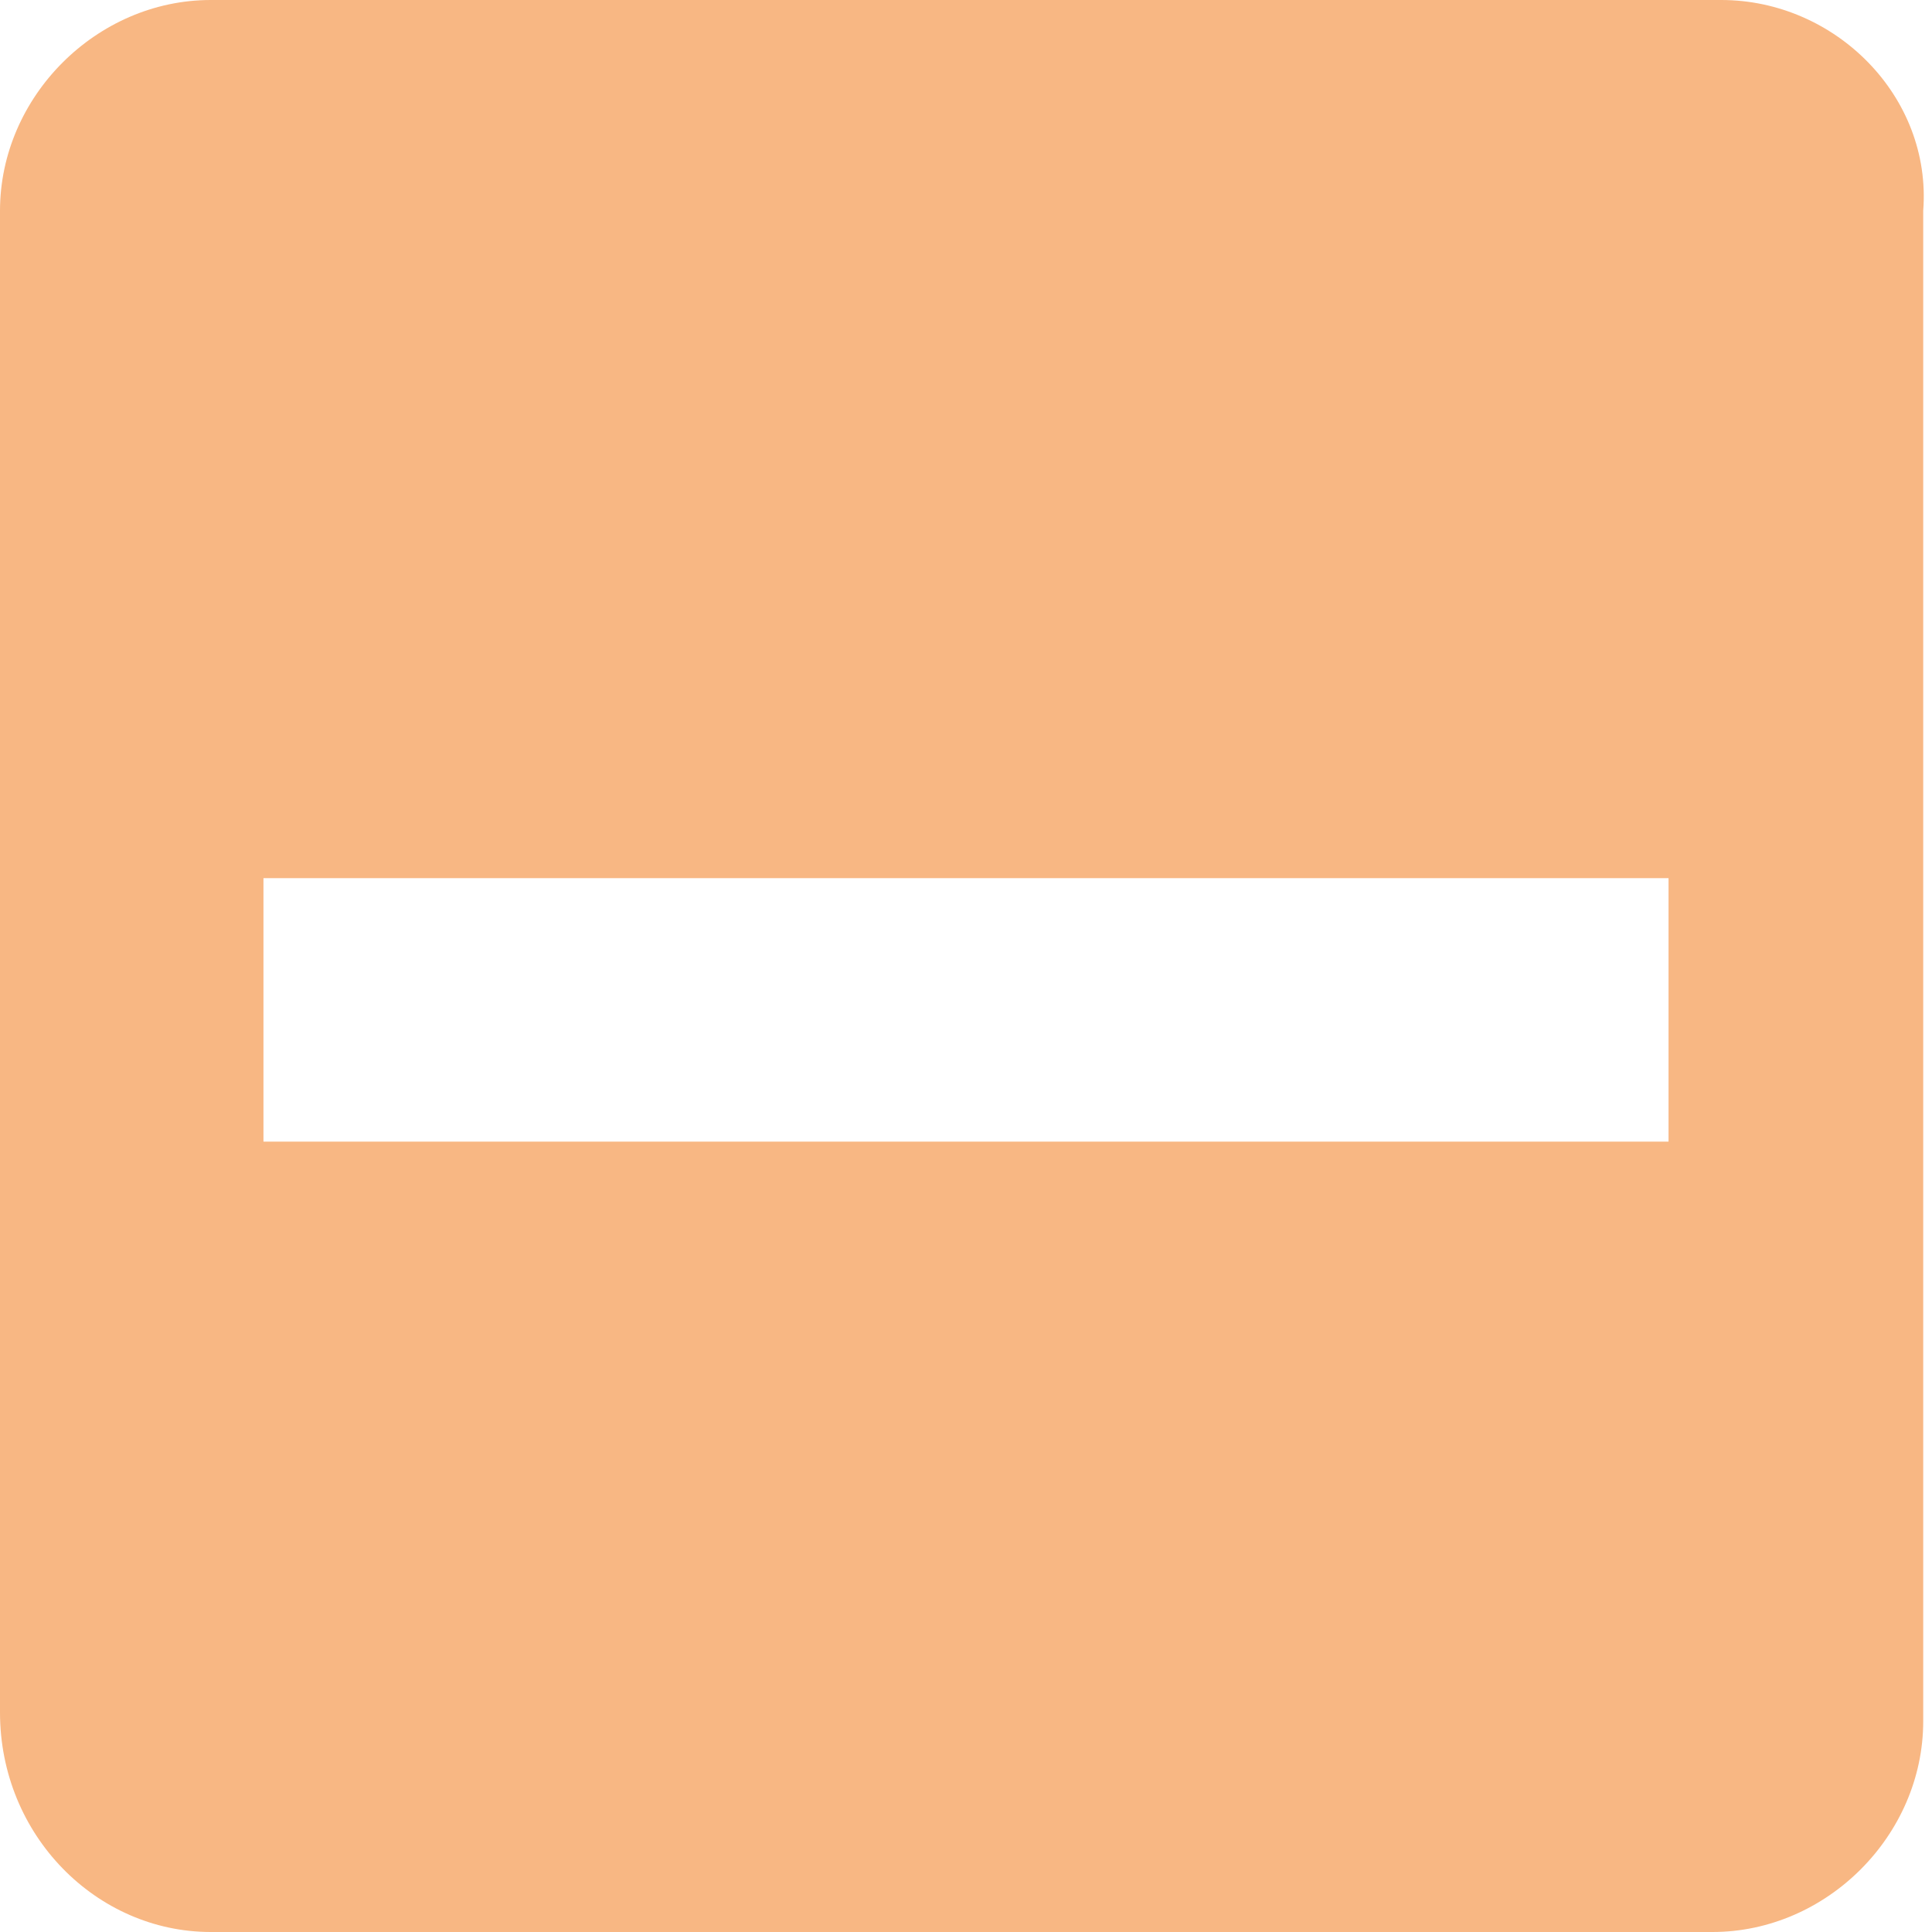
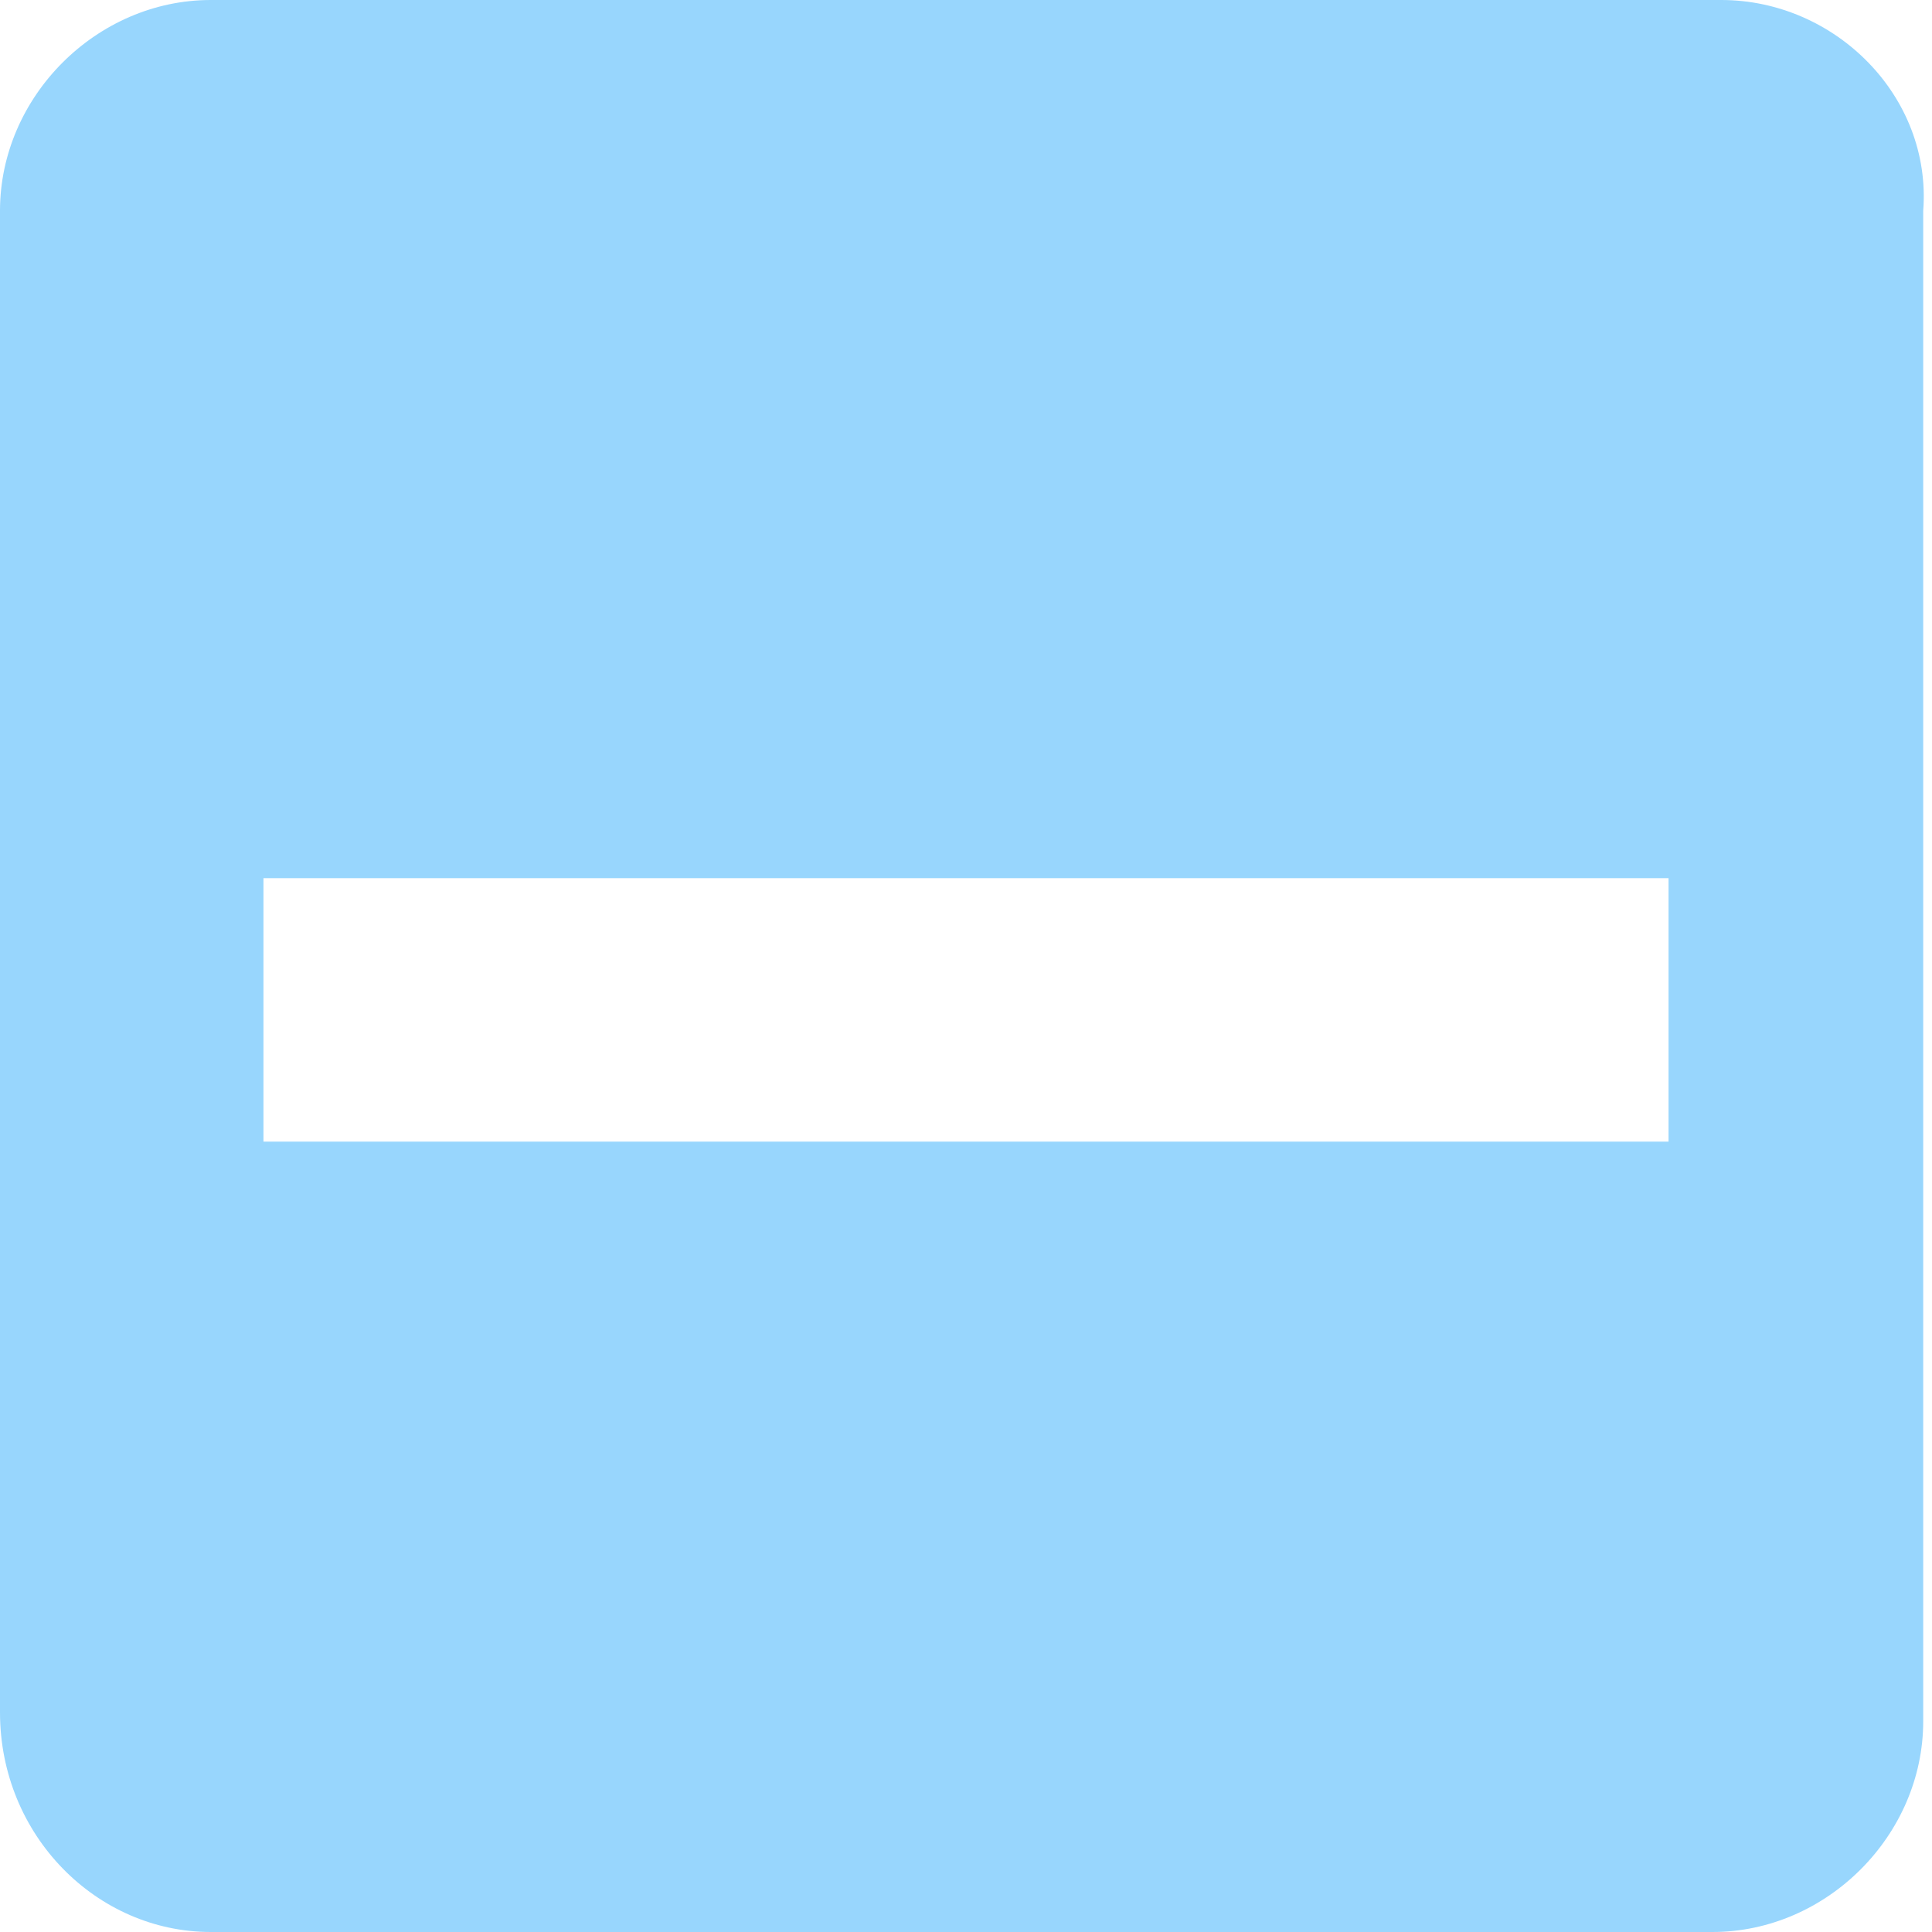
<svg xmlns="http://www.w3.org/2000/svg" version="1.1" id="Layer_1" x="0px" y="0px" viewBox="0 0 22 22" style="enable-background:new 0 0 22 22;" xml:space="preserve">
-   <style type="text/css">
+   <defs id="defs16" />
+   <style type="text/css" id="style2">
	.st0{fill-rule:evenodd;clip-rule:evenodd;fill:#F8B783;}
	.st1{fill:none;}
</style>
  <g id="Page-1">
    <g id="ic-check-active" transform="translate(-1, -1)">
      <g id="Group_8199" transform="translate(1, 1)">
-         <path id="check_on_light" class="st0" d="M19.6,0H2.4C1.1,0,0,1.1,0,2.4v17.1C0,20.9,1.1,22,2.4,22h17.1c1.3,0,2.4-1.1,2.4-2.4     V2.4C22,1.1,20.9,0,19.6,0z M3,10h16v3H3V10z" />
+         <path id="check_on_light" class="st0" d="M19.6,0H2.4C1.1,0,0,1.1,0,2.4v17.1C0,20.9,1.1,22,2.4,22h17.1c1.3,0,2.4-1.1,2.4-2.4     V2.4C22,1.1,20.9,0,19.6,0z M3,10h16v3H3V10z" style="fill:#98d6fd;fill-opacity:1" />
      </g>
      <polygon id="Rectangle_4538" class="st1" points="0,0 24,0 24,24 0,24   " />
    </g>
  </g>
</svg>
